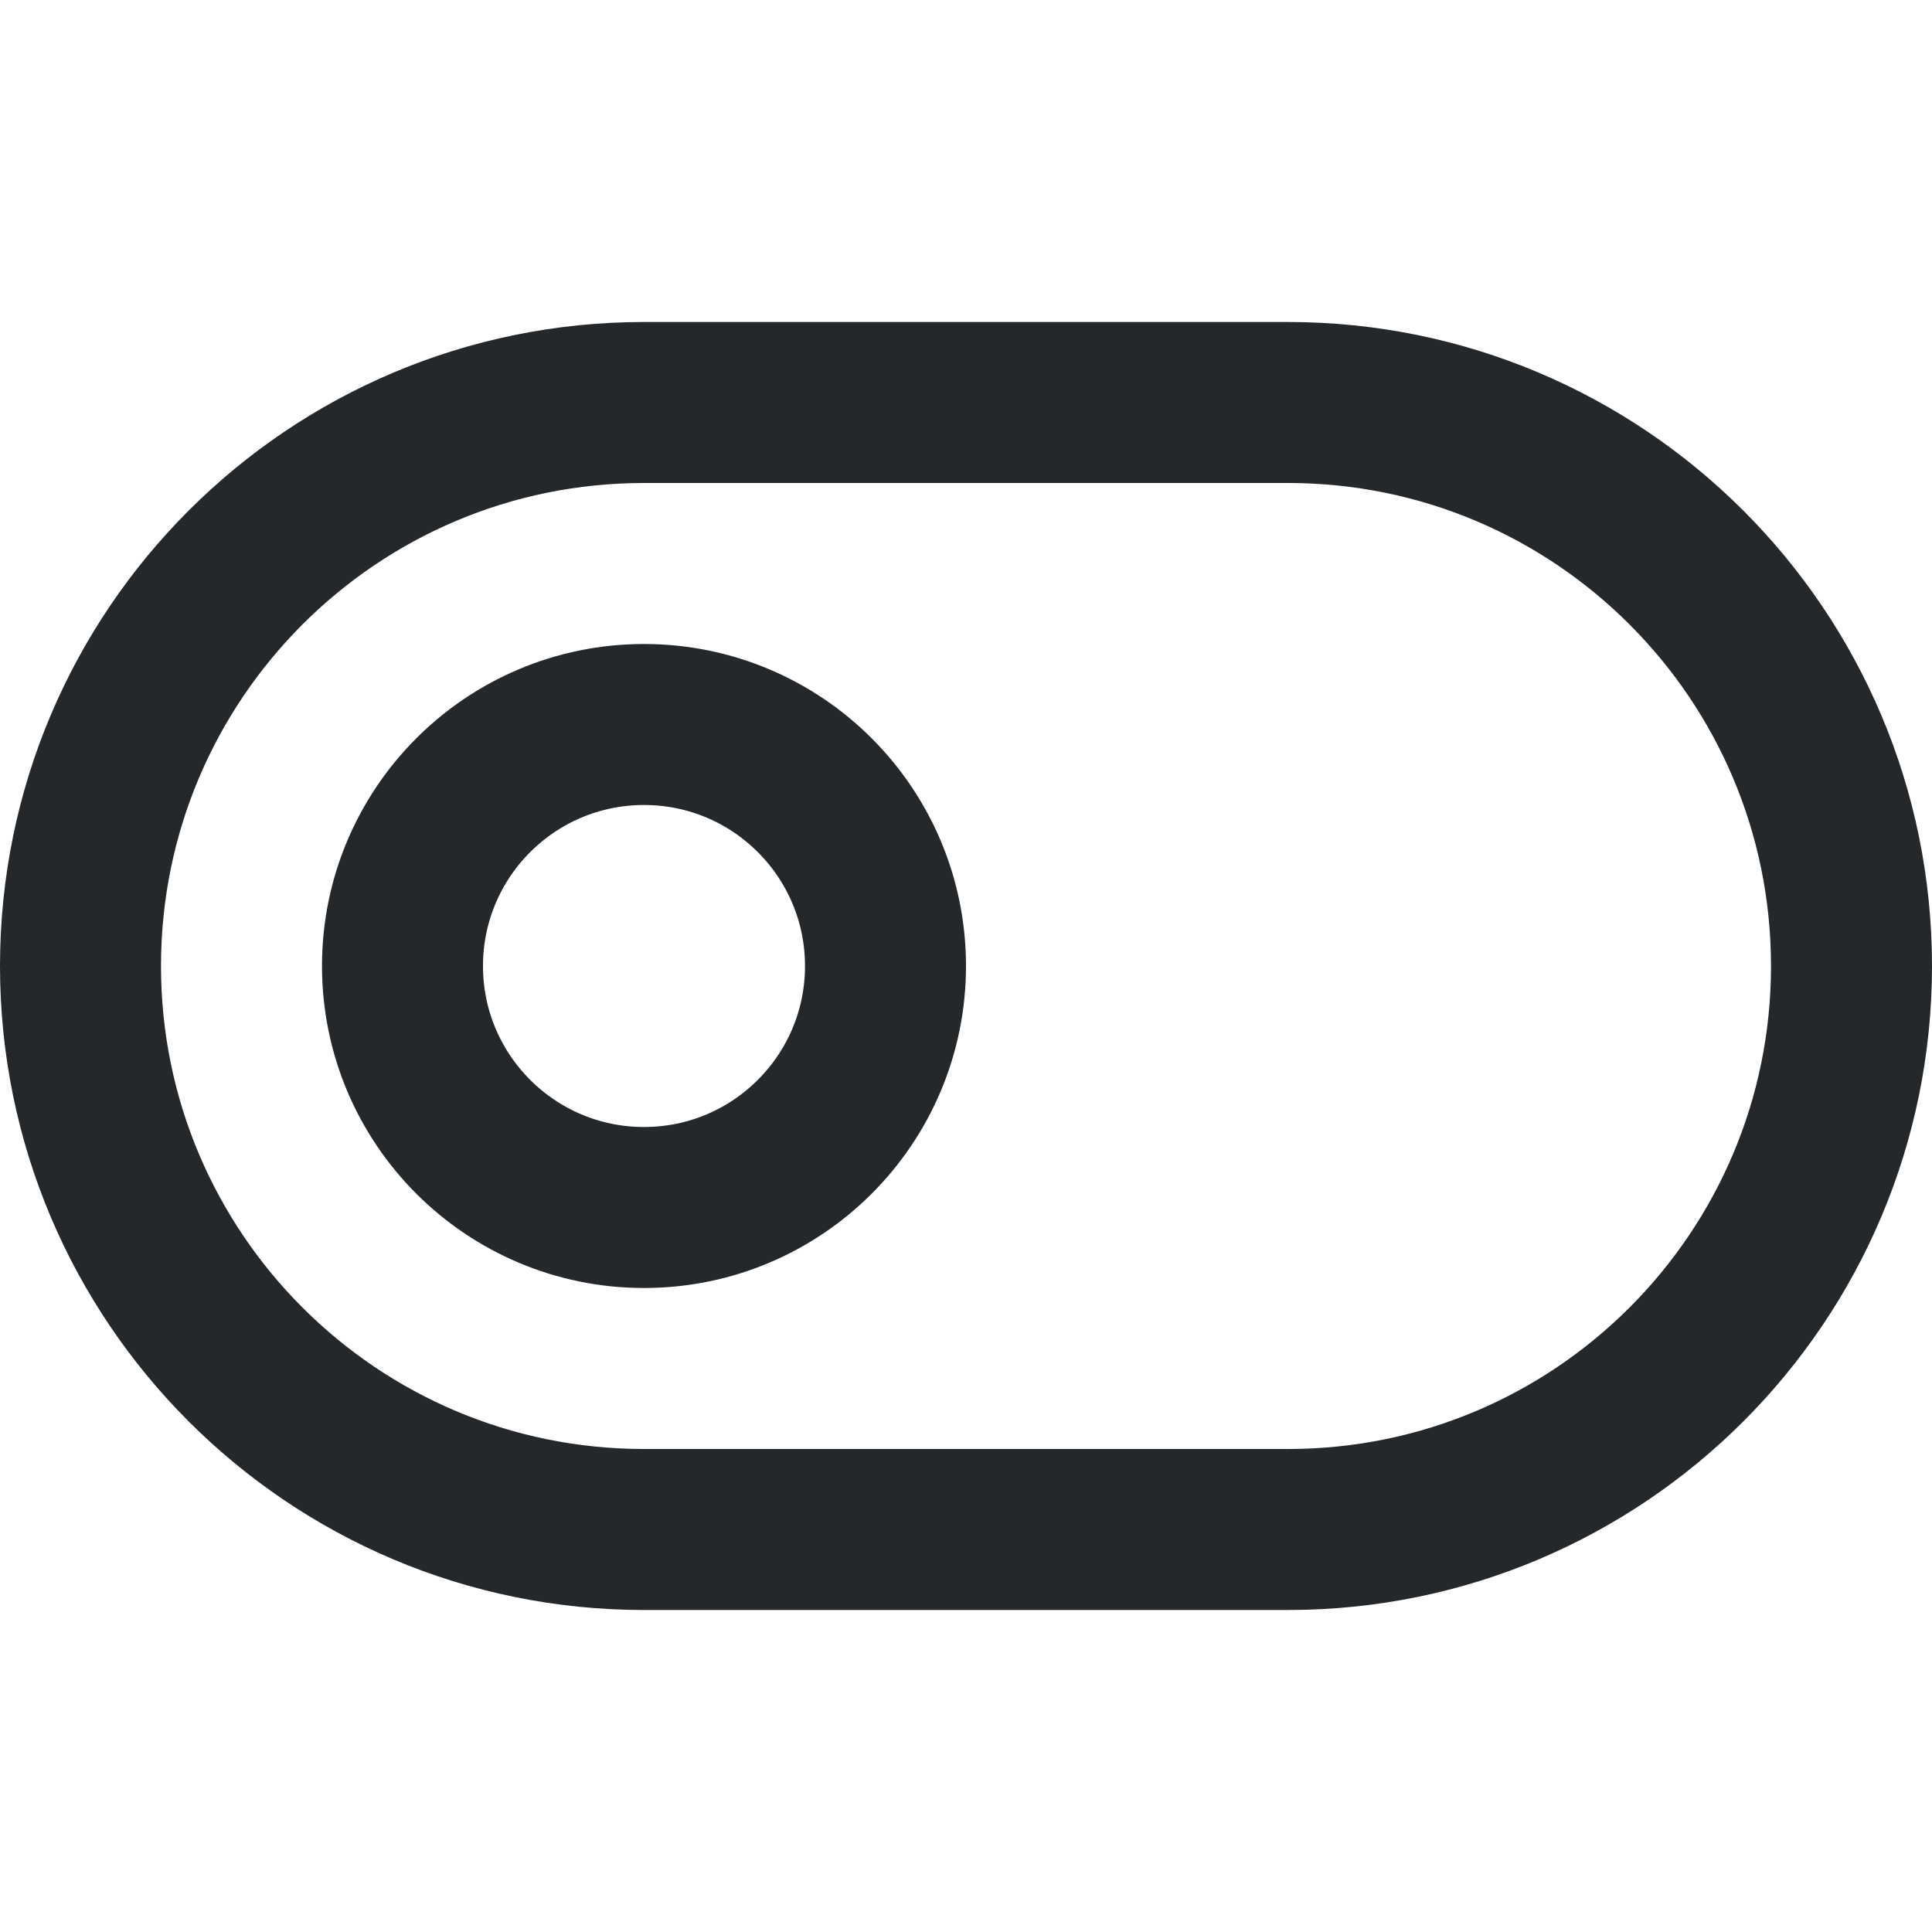
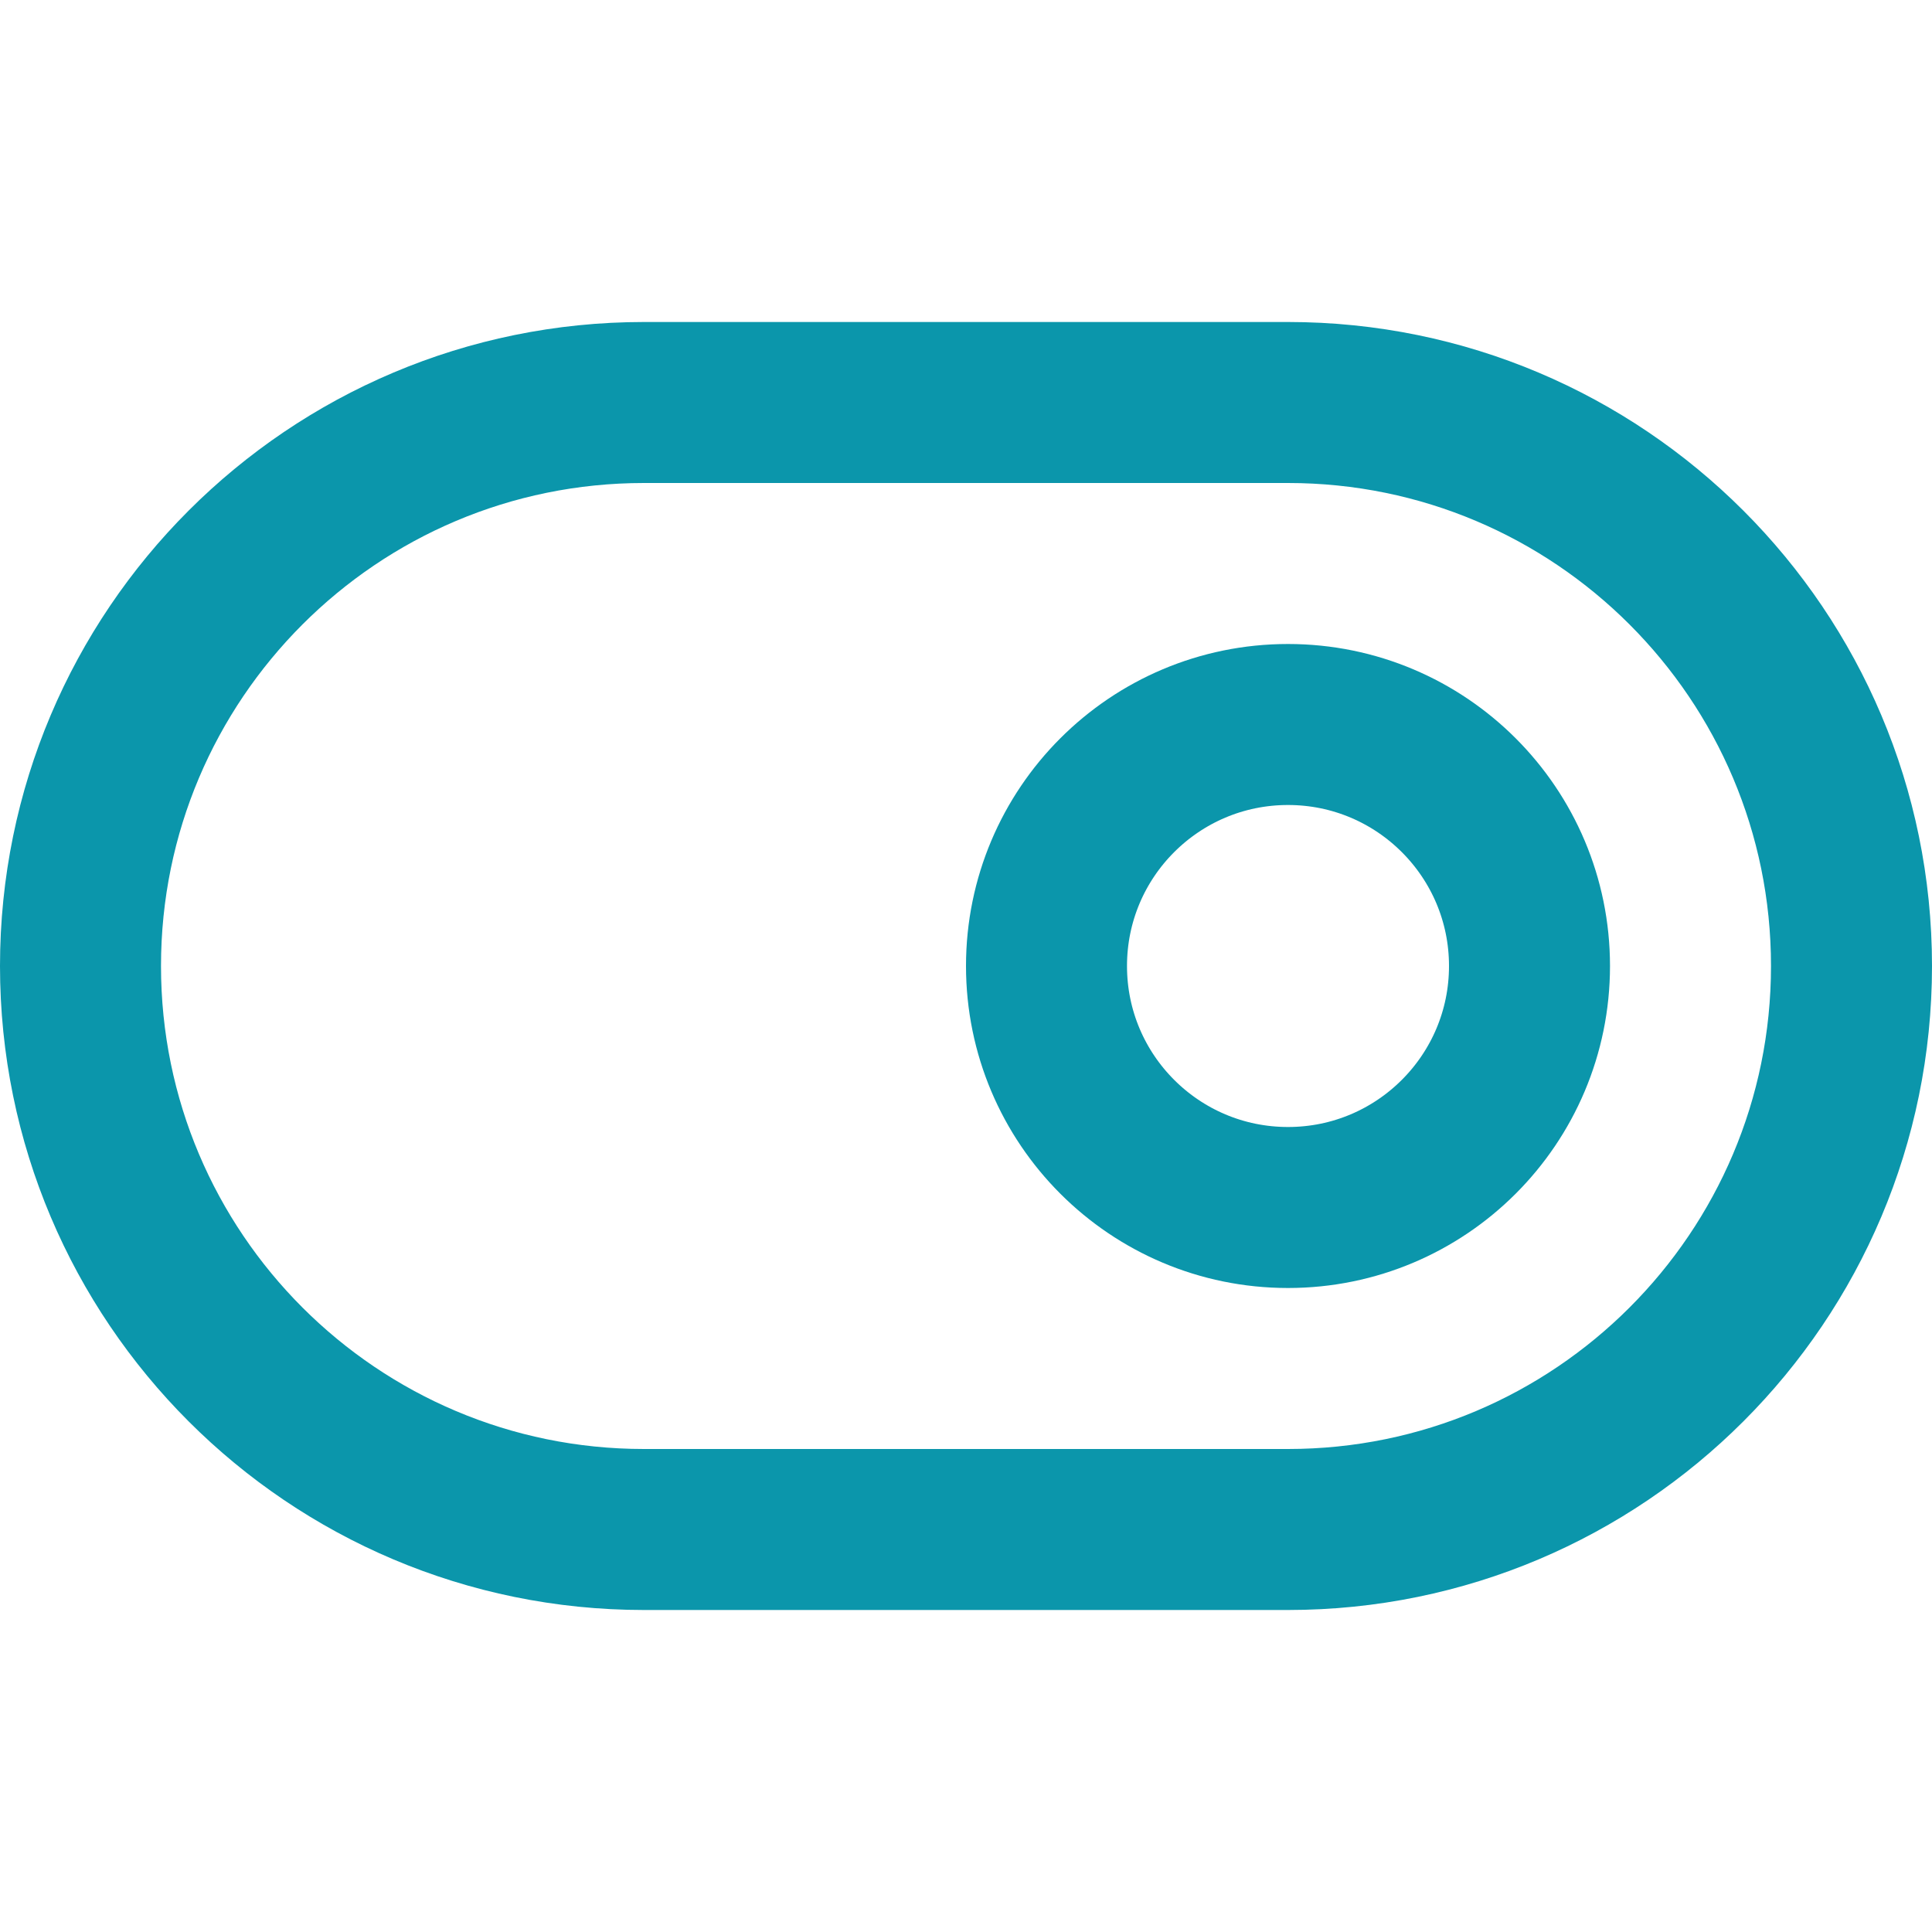
<svg xmlns="http://www.w3.org/2000/svg" width="24" height="24" viewBox="0 0 24 24" fill="none">
-   <path d="M16 5H8C4.134 5 1 8.134 1 12C1 15.866 4.134 19 8 19H16C19.866 19 23 15.866 23 12C23 8.134 19.866 5 16 5Z" stroke="#25282B" stroke-width="2" stroke-linecap="round" stroke-linejoin="round" />
-   <path d="M8 15C9.657 15 11 13.657 11 12C11 10.343 9.657 9 8 9C6.343 9 5 10.343 5 12C5 13.657 6.343 15 8 15Z" stroke="#25282B" stroke-width="2" stroke-linecap="round" stroke-linejoin="round" />
+   <path d="M16 5H8C4.134 5 1 8.134 1 12C1 15.866 4.134 19 8 19H16C19.866 19 23 15.866 23 12C23 8.134 19.866 5 16 5Z" stroke="#0B96AB" stroke-width="2" stroke-linecap="round" stroke-linejoin="round" />
+   <path d="M16 15C17.657 15 19 13.657 19 12C19 10.343 17.657 9 16 9C14.343 9 13 10.343 13 12C13 13.657 14.343 15 16 15Z" stroke="#0B96AB" stroke-width="2" stroke-linecap="round" stroke-linejoin="round" />
</svg>
